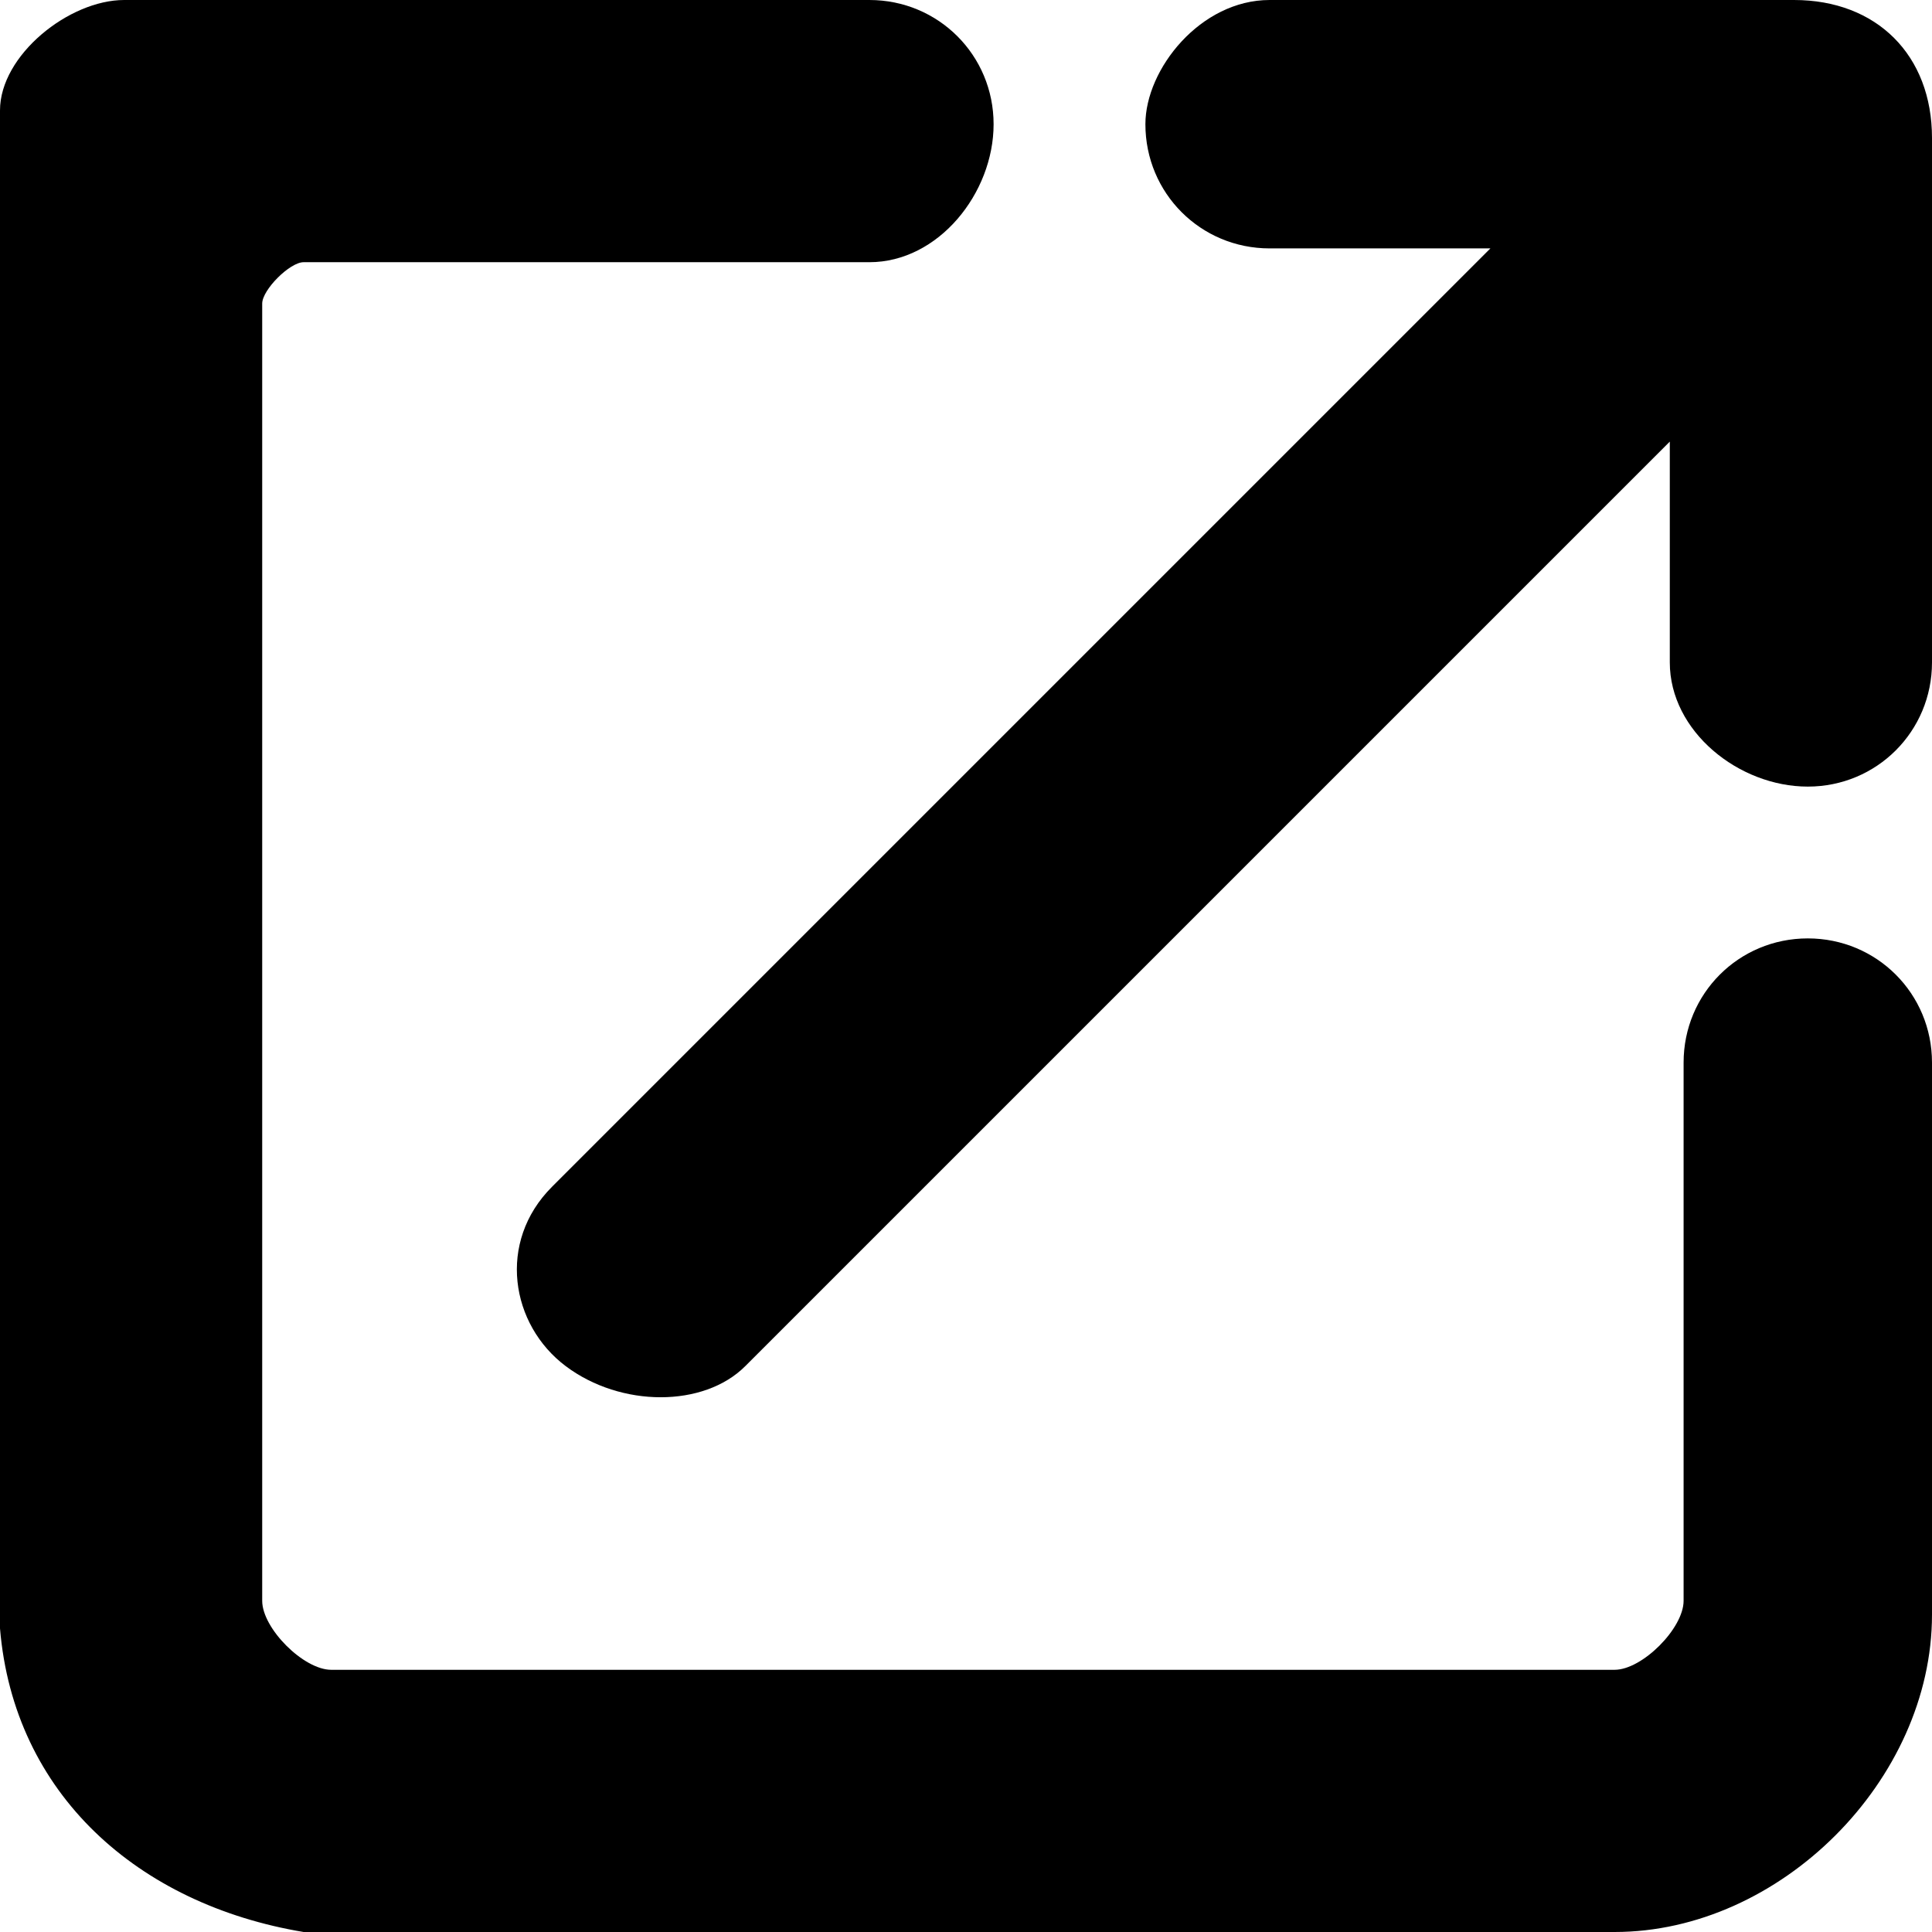
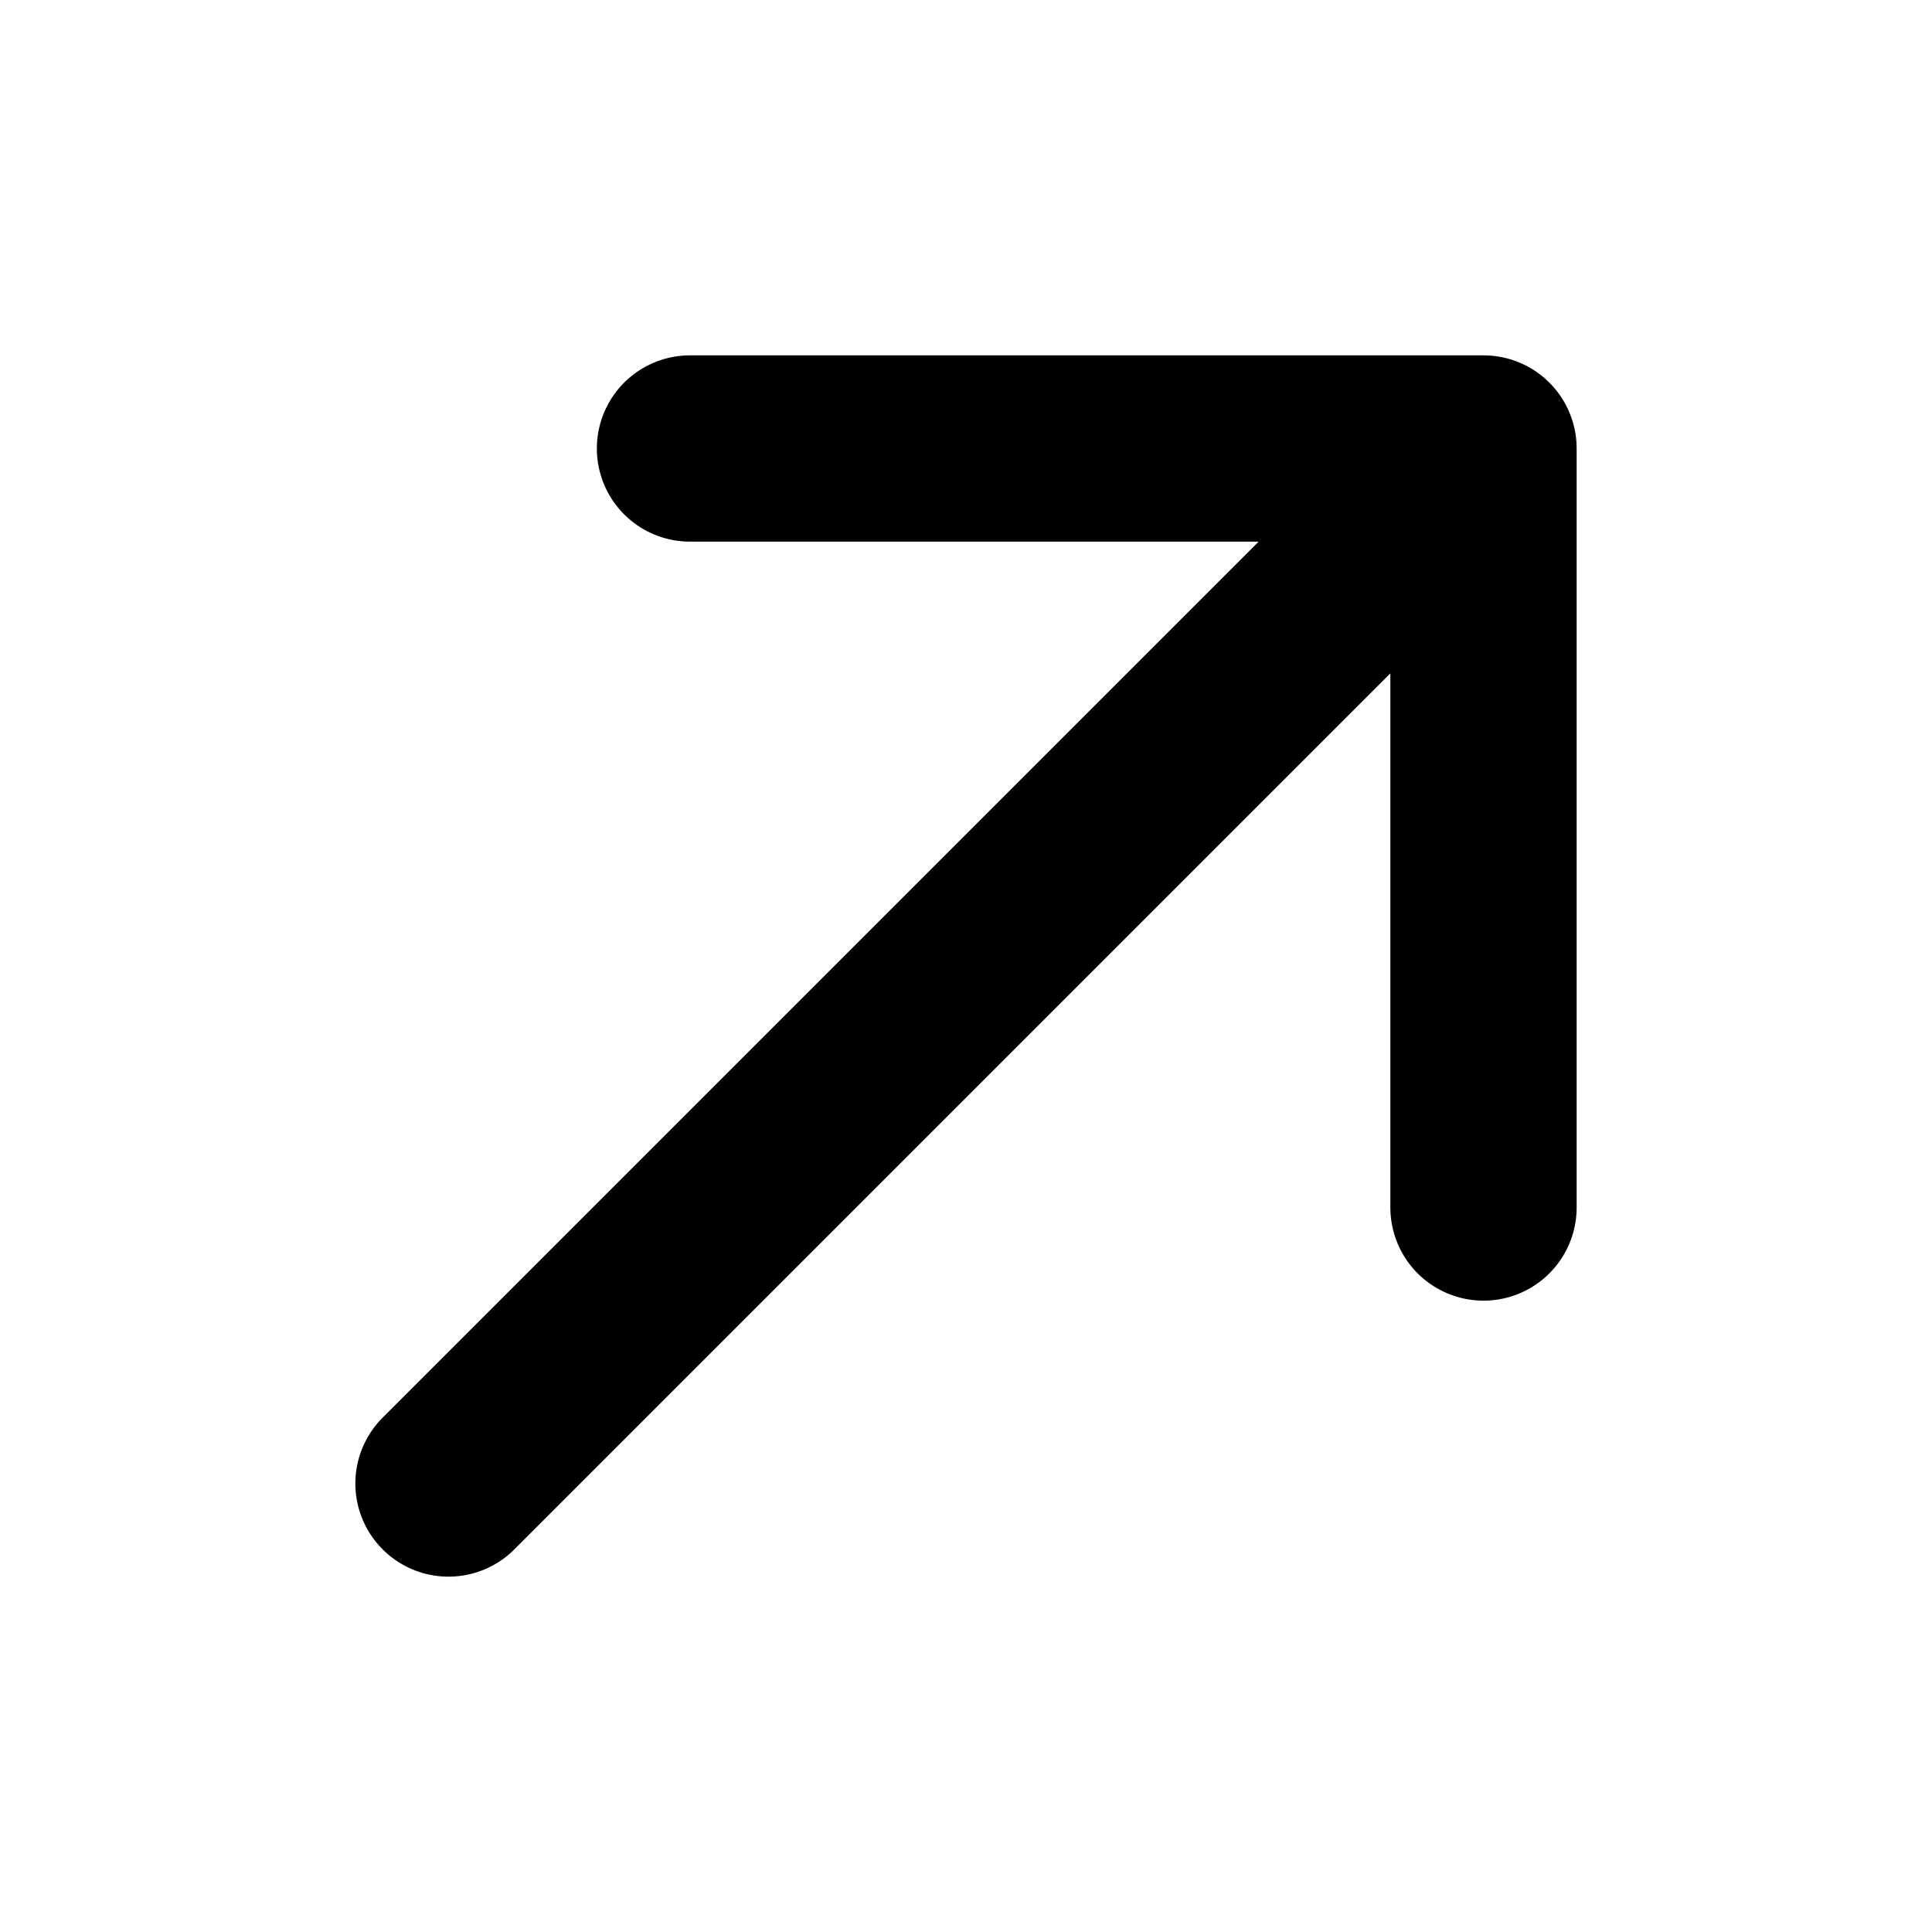
- <svg xmlns="http://www.w3.org/2000/svg" id="Layer_1" version="1.1" viewBox="0 0 14 14">
-   <path d="M13.1,6.8c-.5,0-.9.4-.9.9v3.9c0,.2-.3.5-.5.5H2.4c-.2,0-.5-.3-.5-.5V2.2c0-.1.2-.3.3-.3h4.1c.5,0,.9-.5.9-1,0-.5-.4-.9-.9-.9H.9C.5,0,0,.4,0,.8v11c.1,1.2,1,2,2.2,2.2h9.5c1.2,0,2.3-1.1,2.3-2.3v-4c0-.5-.4-.9-.9-.9" />
-   <path d="M13,0h-3.8c-.5,0-.9.5-.9.9,0,.5.4.9.9.9h1.6s-6.8,6.8-6.8,6.8c-.4.4-.3,1,.1,1.3.4.3,1,.3,1.3,0l1.6-1.6,5.1-5.1v1.6c0,.5.5.9,1,.9.5,0,.9-.4.9-.9V1C14,.4,13.6,0,13,0" />
+ <svg xmlns="http://www.w3.org/2000/svg" viewBox="0 0 14 14" fill="none" aria-hidden="true">
+   <path d="M3.25 10.75L10.75 3.25M10.75 3.25H5M10.75 3.25V8.75" stroke="currentColor" stroke-width="1.35" stroke-linecap="round" stroke-linejoin="round" />
</svg>
